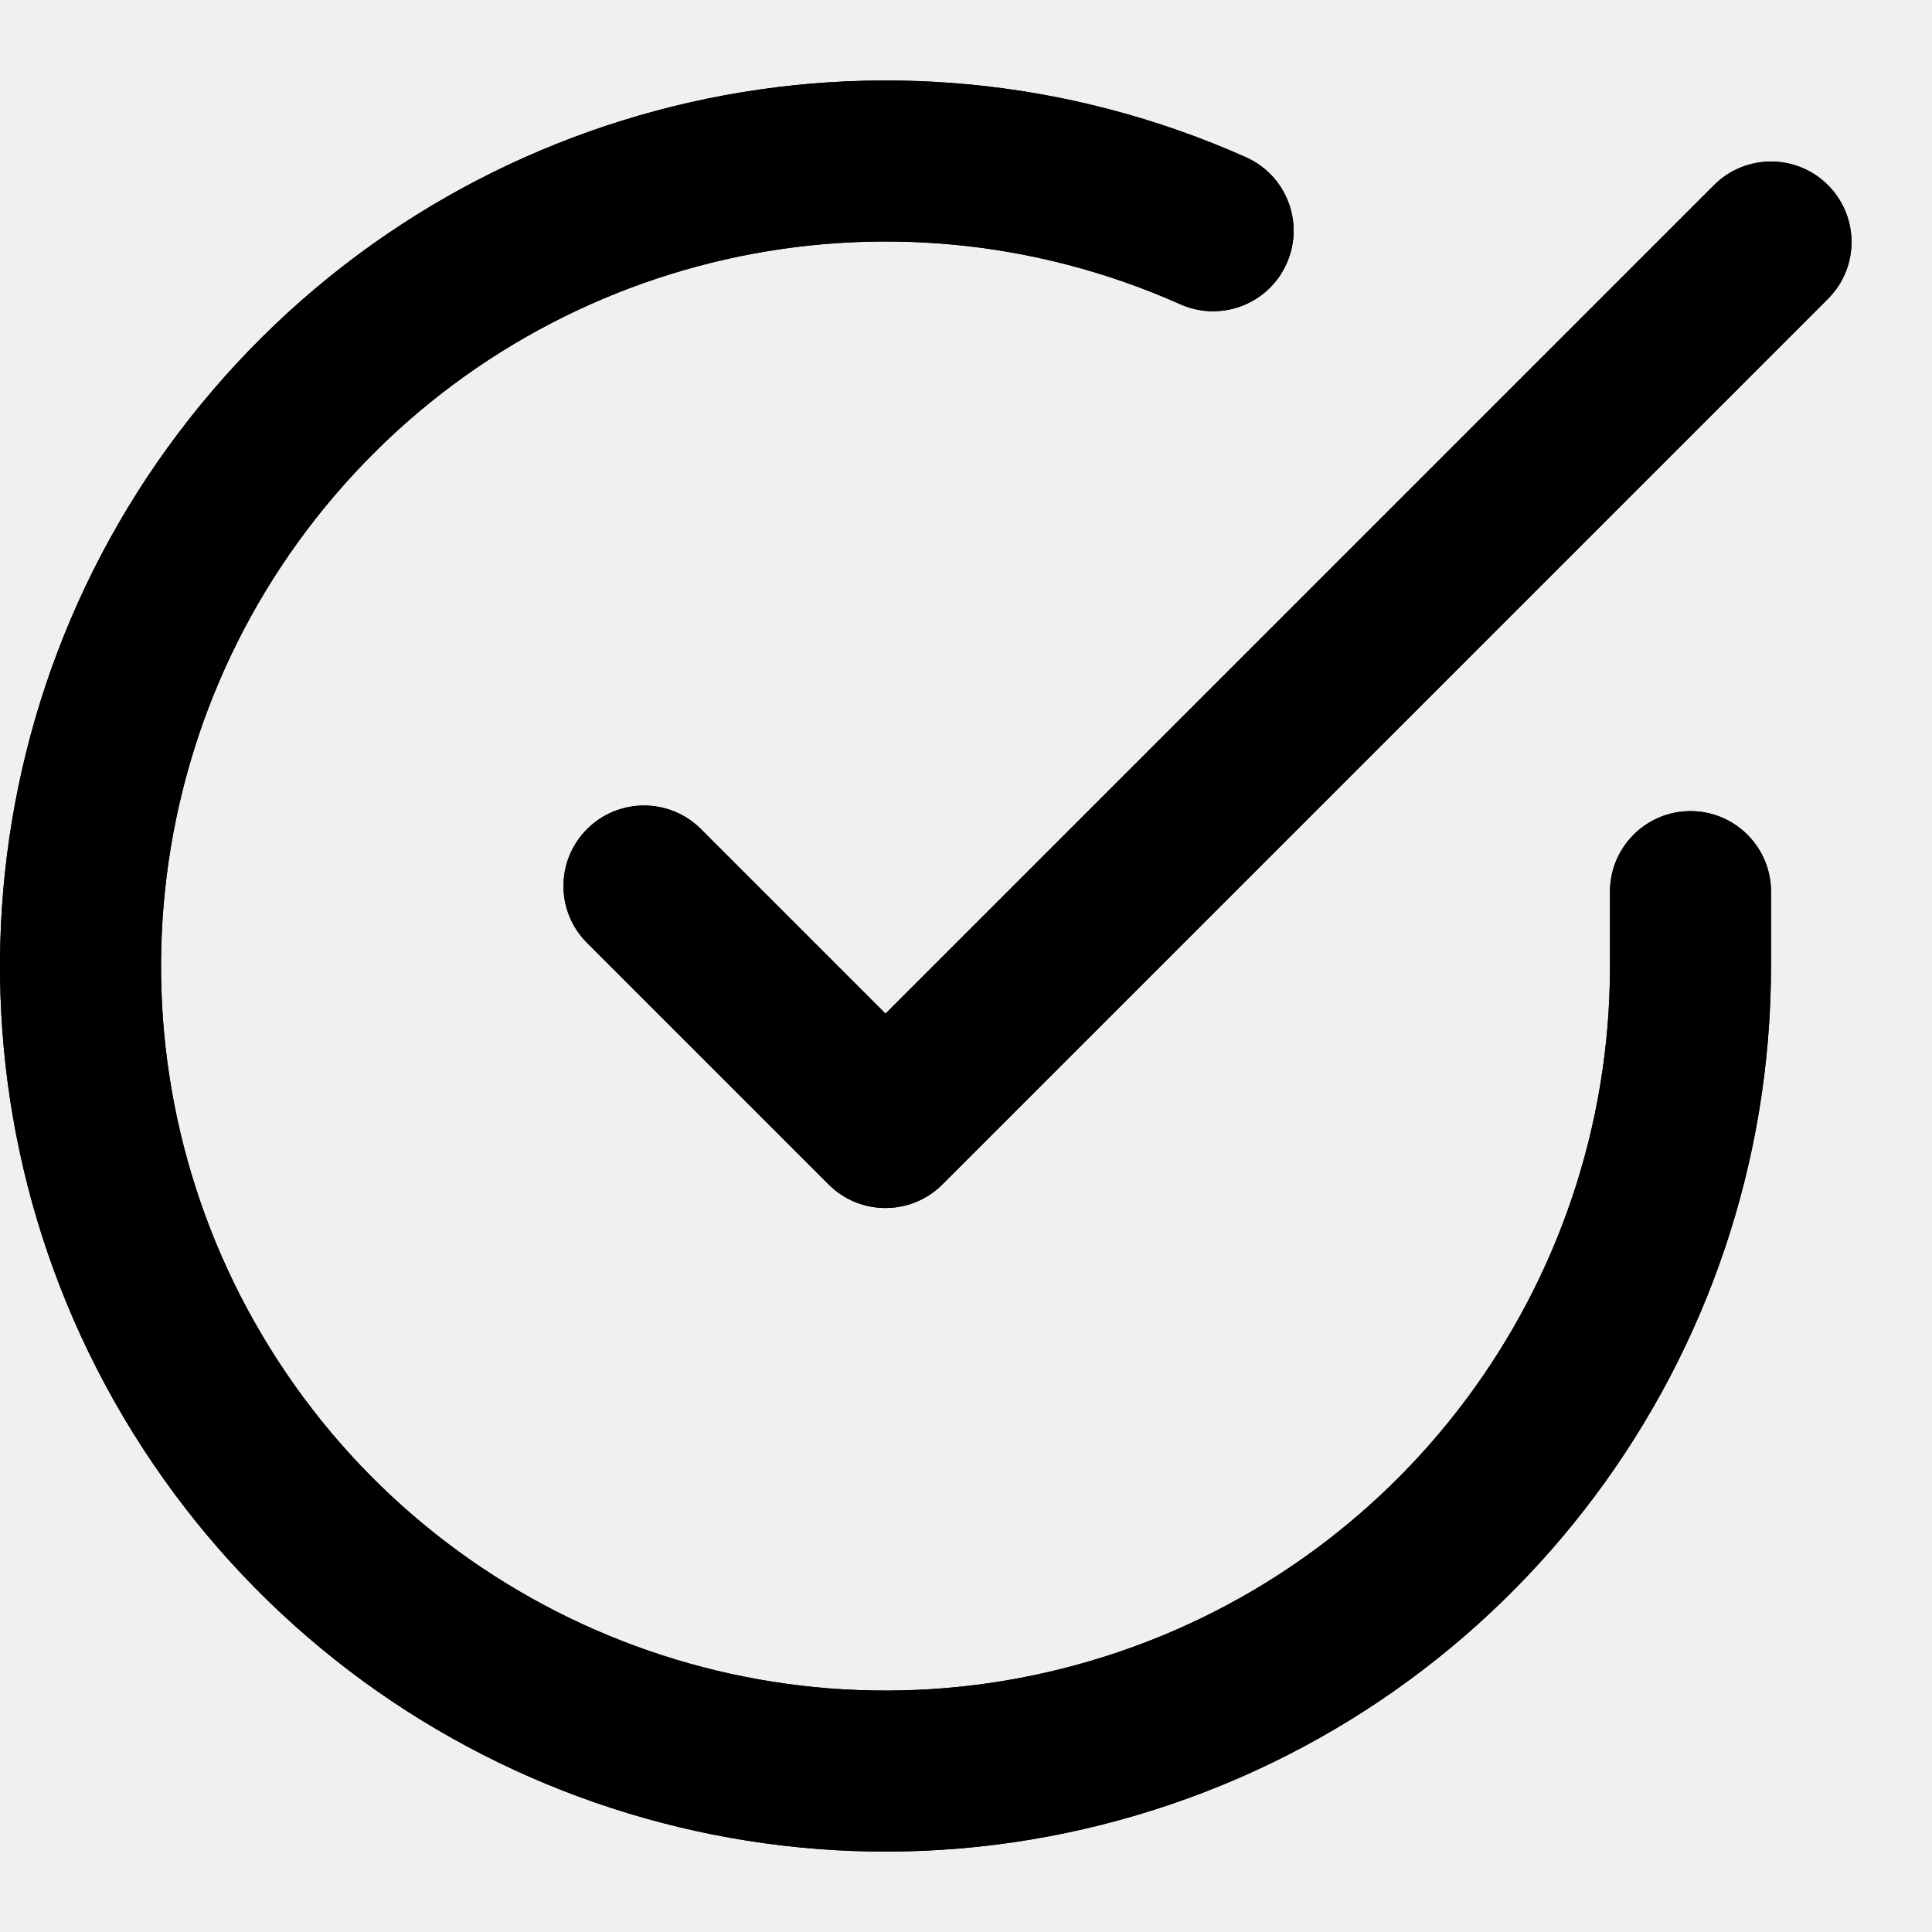
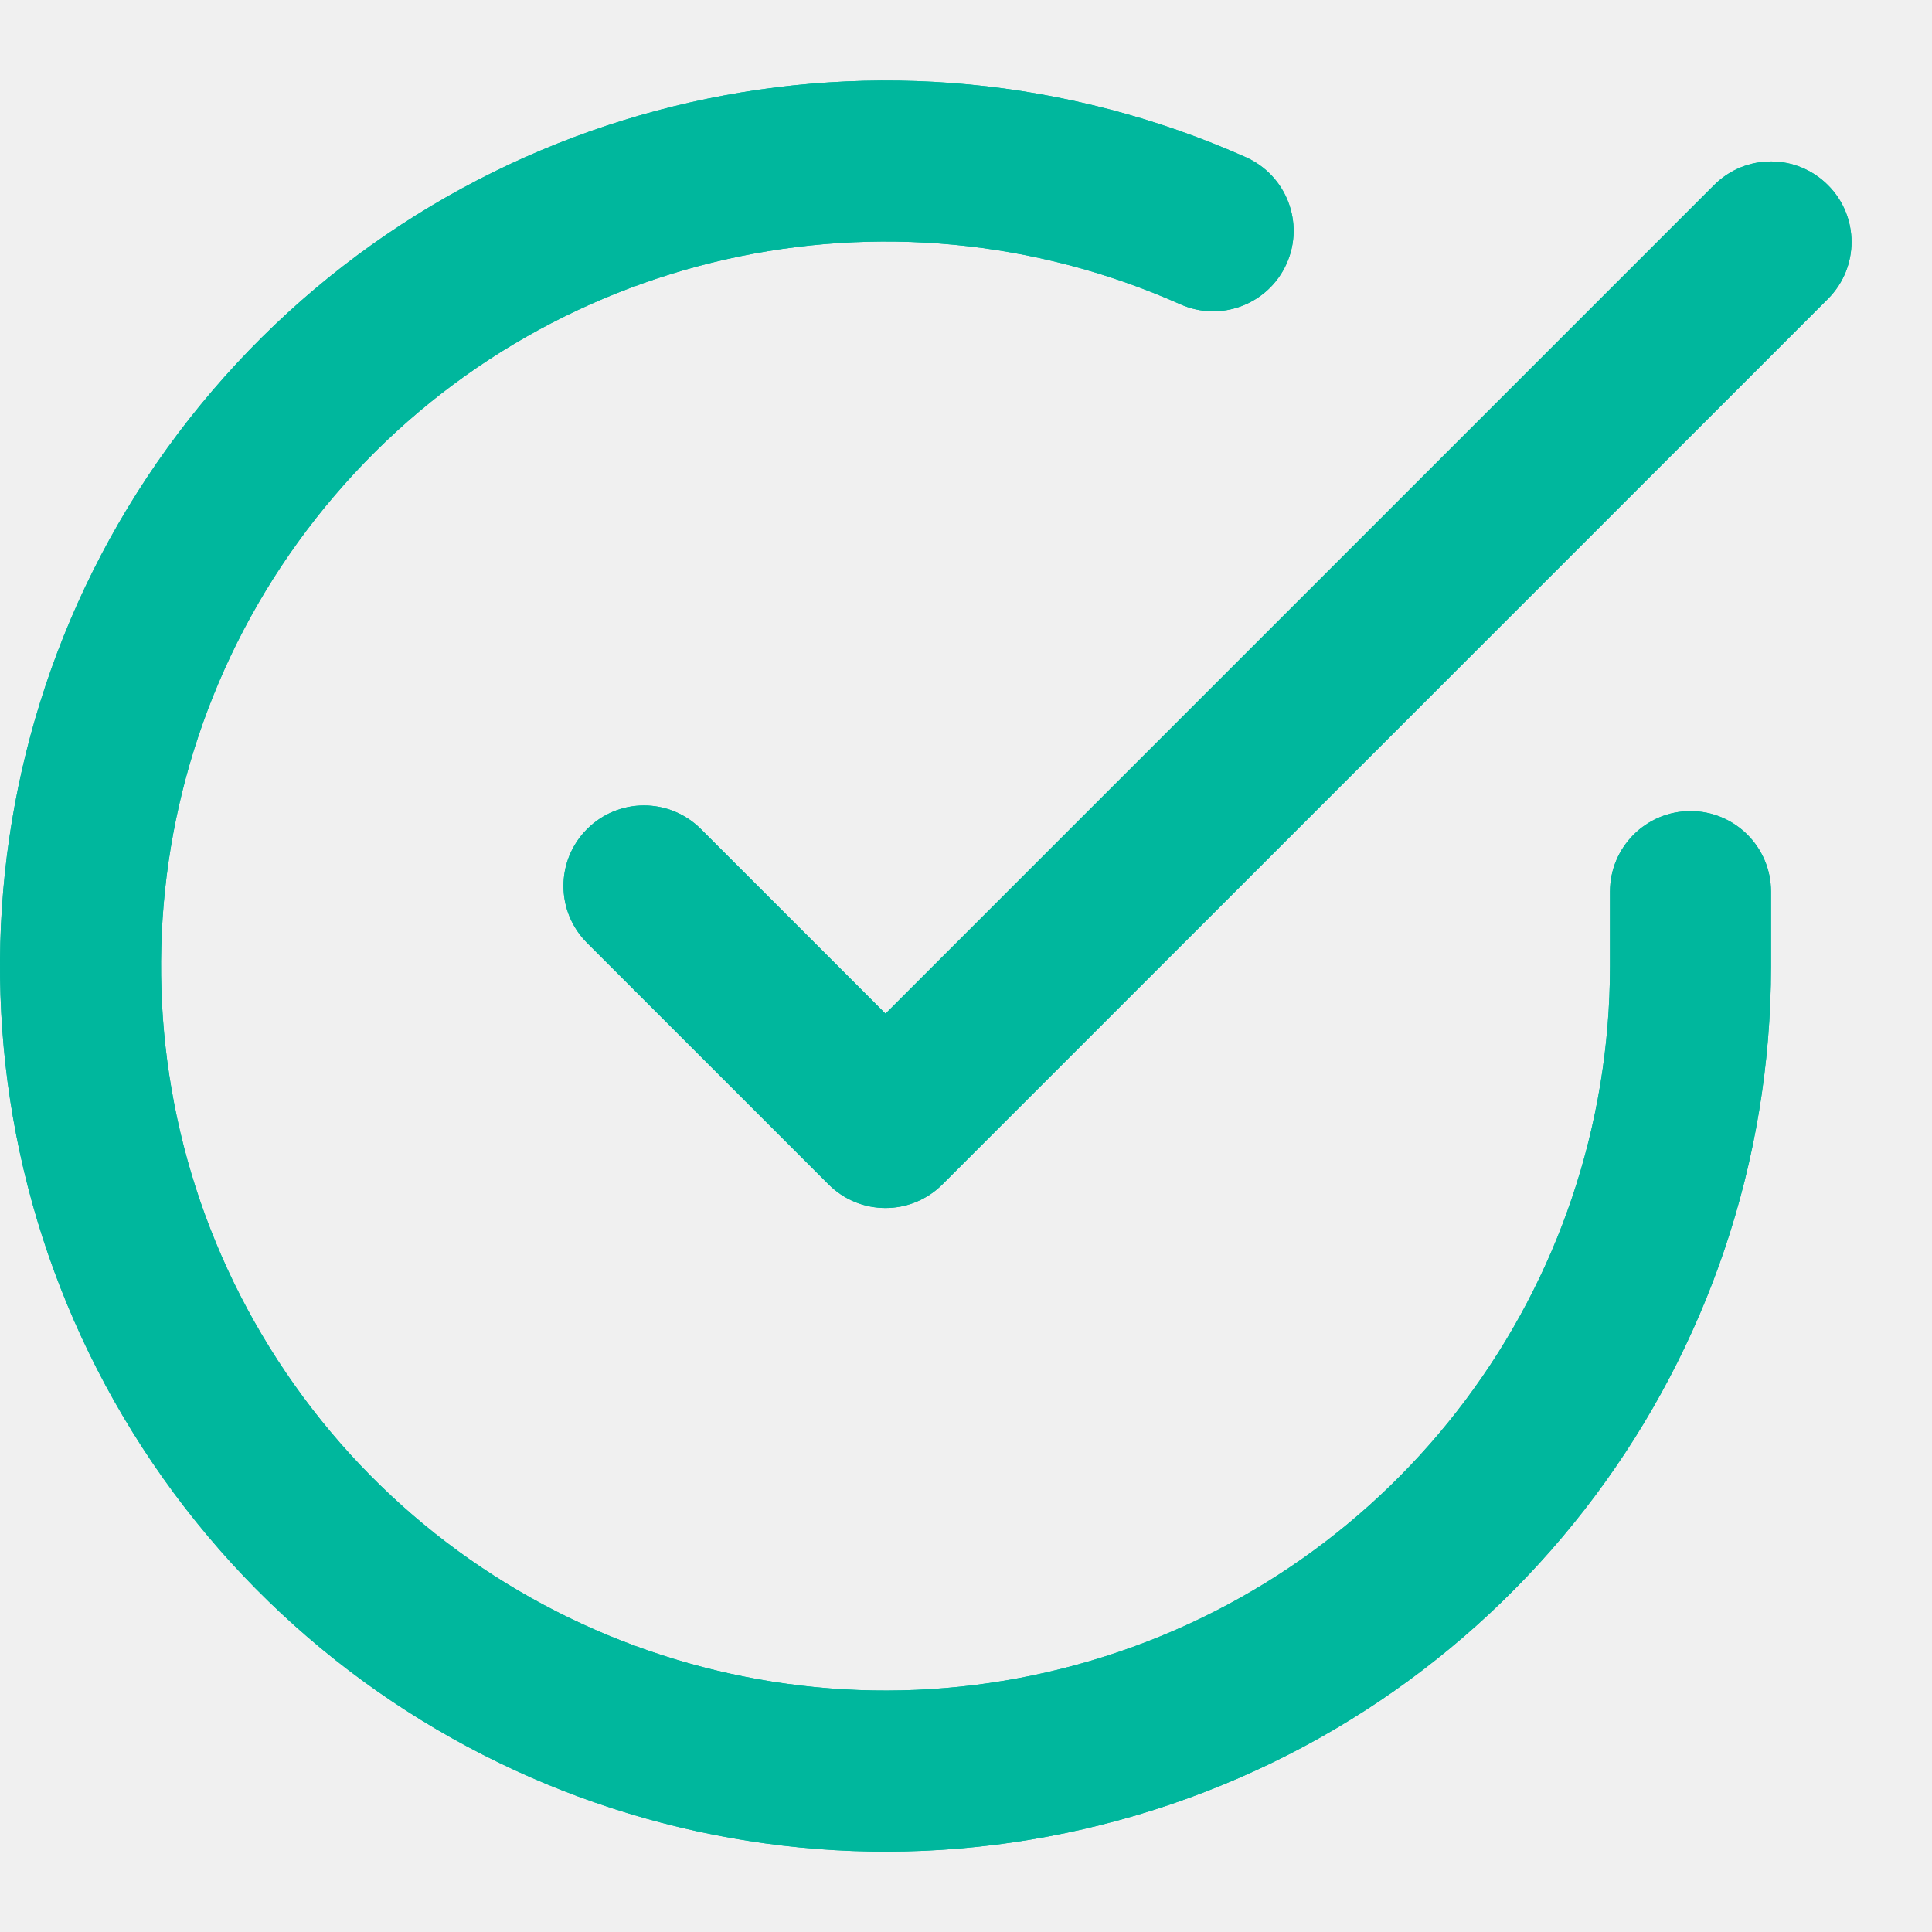
- <svg xmlns="http://www.w3.org/2000/svg" xmlns:xlink="http://www.w3.org/1999/xlink" width="24px" height="24px" viewBox="0 0 24 24" version="1.1">
-   <defs>
-     <path d="M20,11.076 C20,10.524 20.448,10.076 21,10.076 C21.552,10.076 22,10.524 22,11.076 L22,12.007 C21.997,16.878 18.791,21.168 14.119,22.549 C9.447,23.93 4.424,22.074 1.772,17.988 C-0.879,13.901 -0.527,8.557 2.638,4.854 C5.803,1.15 11.027,-0.03 15.477,1.953 C15.982,2.178 16.208,2.769 15.983,3.273 C15.759,3.778 15.168,4.004 14.663,3.78 C11.022,2.157 6.748,3.123 4.159,6.153 C1.569,9.183 1.281,13.555 3.45,16.899 C5.619,20.243 9.73,21.761 13.552,20.631 C17.374,19.501 19.998,15.992 20,12.006 L20,11.076 Z M11,12.592 L21.293,2.299 C21.683,1.909 22.317,1.909 22.707,2.299 C23.098,2.69 23.098,3.323 22.707,3.713 L11.707,14.713 C11.317,15.104 10.683,15.104 10.293,14.713 L7.293,11.713 C6.902,11.323 6.902,10.69 7.293,10.299 C7.683,9.909 8.317,9.909 8.707,10.299 L11,12.592 Z" id="path-1" />
-   </defs>
-   <g id="Symbols" stroke="none" stroke-width="1" fill="none" fill-rule="evenodd">
-     <g id="Icons-/-24px-/-Check">
-       <mask id="mask-2" fill="white">
-         <use xlink:href="#path-1" />
+ <svg xmlns="http://www.w3.org/2000/svg" version="1.1" id="Layer_1" x="0px" y="0px" width="24px" height="24px" viewBox="0 0 24 24" enable-background="new 0 0 24 24" xml:space="preserve">
+   <g id="Symbols">
+     <g id="Icons-_x2F_-24px-_x2F_-Check">
+       <g id="Combined-Shape">
+         <path id="path-1_1_" fill="#00B79D" d="M20,11.076c0-0.552,0.447-1,1-1s1,0.448,1,1v0.931c-0.003,4.872-3.209,9.161-7.881,10.542     c-4.672,1.382-9.695-0.475-12.347-4.561C-0.879,13.9-0.527,8.557,2.638,4.854s8.389-4.883,12.838-2.901     c0.505,0.225,0.732,0.816,0.507,1.321c-0.225,0.504-0.815,0.731-1.32,0.506C11.022,2.158,6.748,3.123,4.159,6.153     c-2.59,3.03-2.878,7.401-0.709,10.745c2.169,3.344,6.28,4.863,10.102,3.732c3.822-1.13,6.446-4.639,6.448-8.625V11.076z      M11,12.592L21.293,2.299c0.391-0.391,1.023-0.391,1.414,0c0.391,0.39,0.391,1.023,0,1.414l-11,11     c-0.391,0.391-1.023,0.391-1.414,0l-3-3c-0.391-0.391-0.391-1.024,0-1.414c0.391-0.391,1.023-0.391,1.414,0L11,12.592z" />
+       </g>
+       <defs>
+         <filter id="Adobe_OpacityMaskFilter" filterUnits="userSpaceOnUse" x="0" y="0" width="24" height="24">
+           <feColorMatrix type="matrix" values="1 0 0 0 0  0 1 0 0 0  0 0 1 0 0  0 0 0 1 0" />
+         </filter>
+       </defs>
+       <mask maskUnits="userSpaceOnUse" x="0" y="0" width="24" height="24" id="mask-2">
+         <g filter="url(#Adobe_OpacityMaskFilter)">
+           <path id="path-1" fill="#FFFFFF" d="M20,11.076c0-0.552,0.447-1,1-1s1,0.448,1,1v0.931c-0.003,4.872-3.209,9.161-7.881,10.542      c-4.672,1.382-9.695-0.475-12.347-4.561C-0.879,13.9-0.527,8.557,2.638,4.854s8.389-4.883,12.838-2.901      c0.505,0.225,0.732,0.816,0.507,1.321c-0.225,0.504-0.815,0.731-1.32,0.506C11.022,2.158,6.748,3.123,4.159,6.153      c-2.59,3.03-2.878,7.401-0.709,10.745c2.169,3.344,6.28,4.863,10.102,3.732c3.822-1.13,6.446-4.639,6.448-8.625V11.076z       M11,12.592L21.293,2.299c0.391-0.391,1.023-0.391,1.414,0c0.391,0.39,0.391,1.023,0,1.414l-11,11      c-0.391,0.391-1.023,0.391-1.414,0l-3-3c-0.391-0.391-0.391-1.024,0-1.414c0.391-0.391,1.023-0.391,1.414,0L11,12.592z" />
+         </g>
      </mask>
-       <use id="Combined-Shape" fill="#000000" fill-rule="nonzero" xlink:href="#path-1" />
-       <g id="UI/Color/Flat/Black" mask="url(#mask-2)" fill="#000000">
-         <rect id="Base" x="0" y="0" width="24" height="24" />
+       <g id="UI_x2F_Color_x2F_Flat_x2F_Black" mask="url(#mask-2)">
+         <rect id="Base" fill="#00B79D" width="24" height="24" />
      </g>
    </g>
  </g>
</svg>
